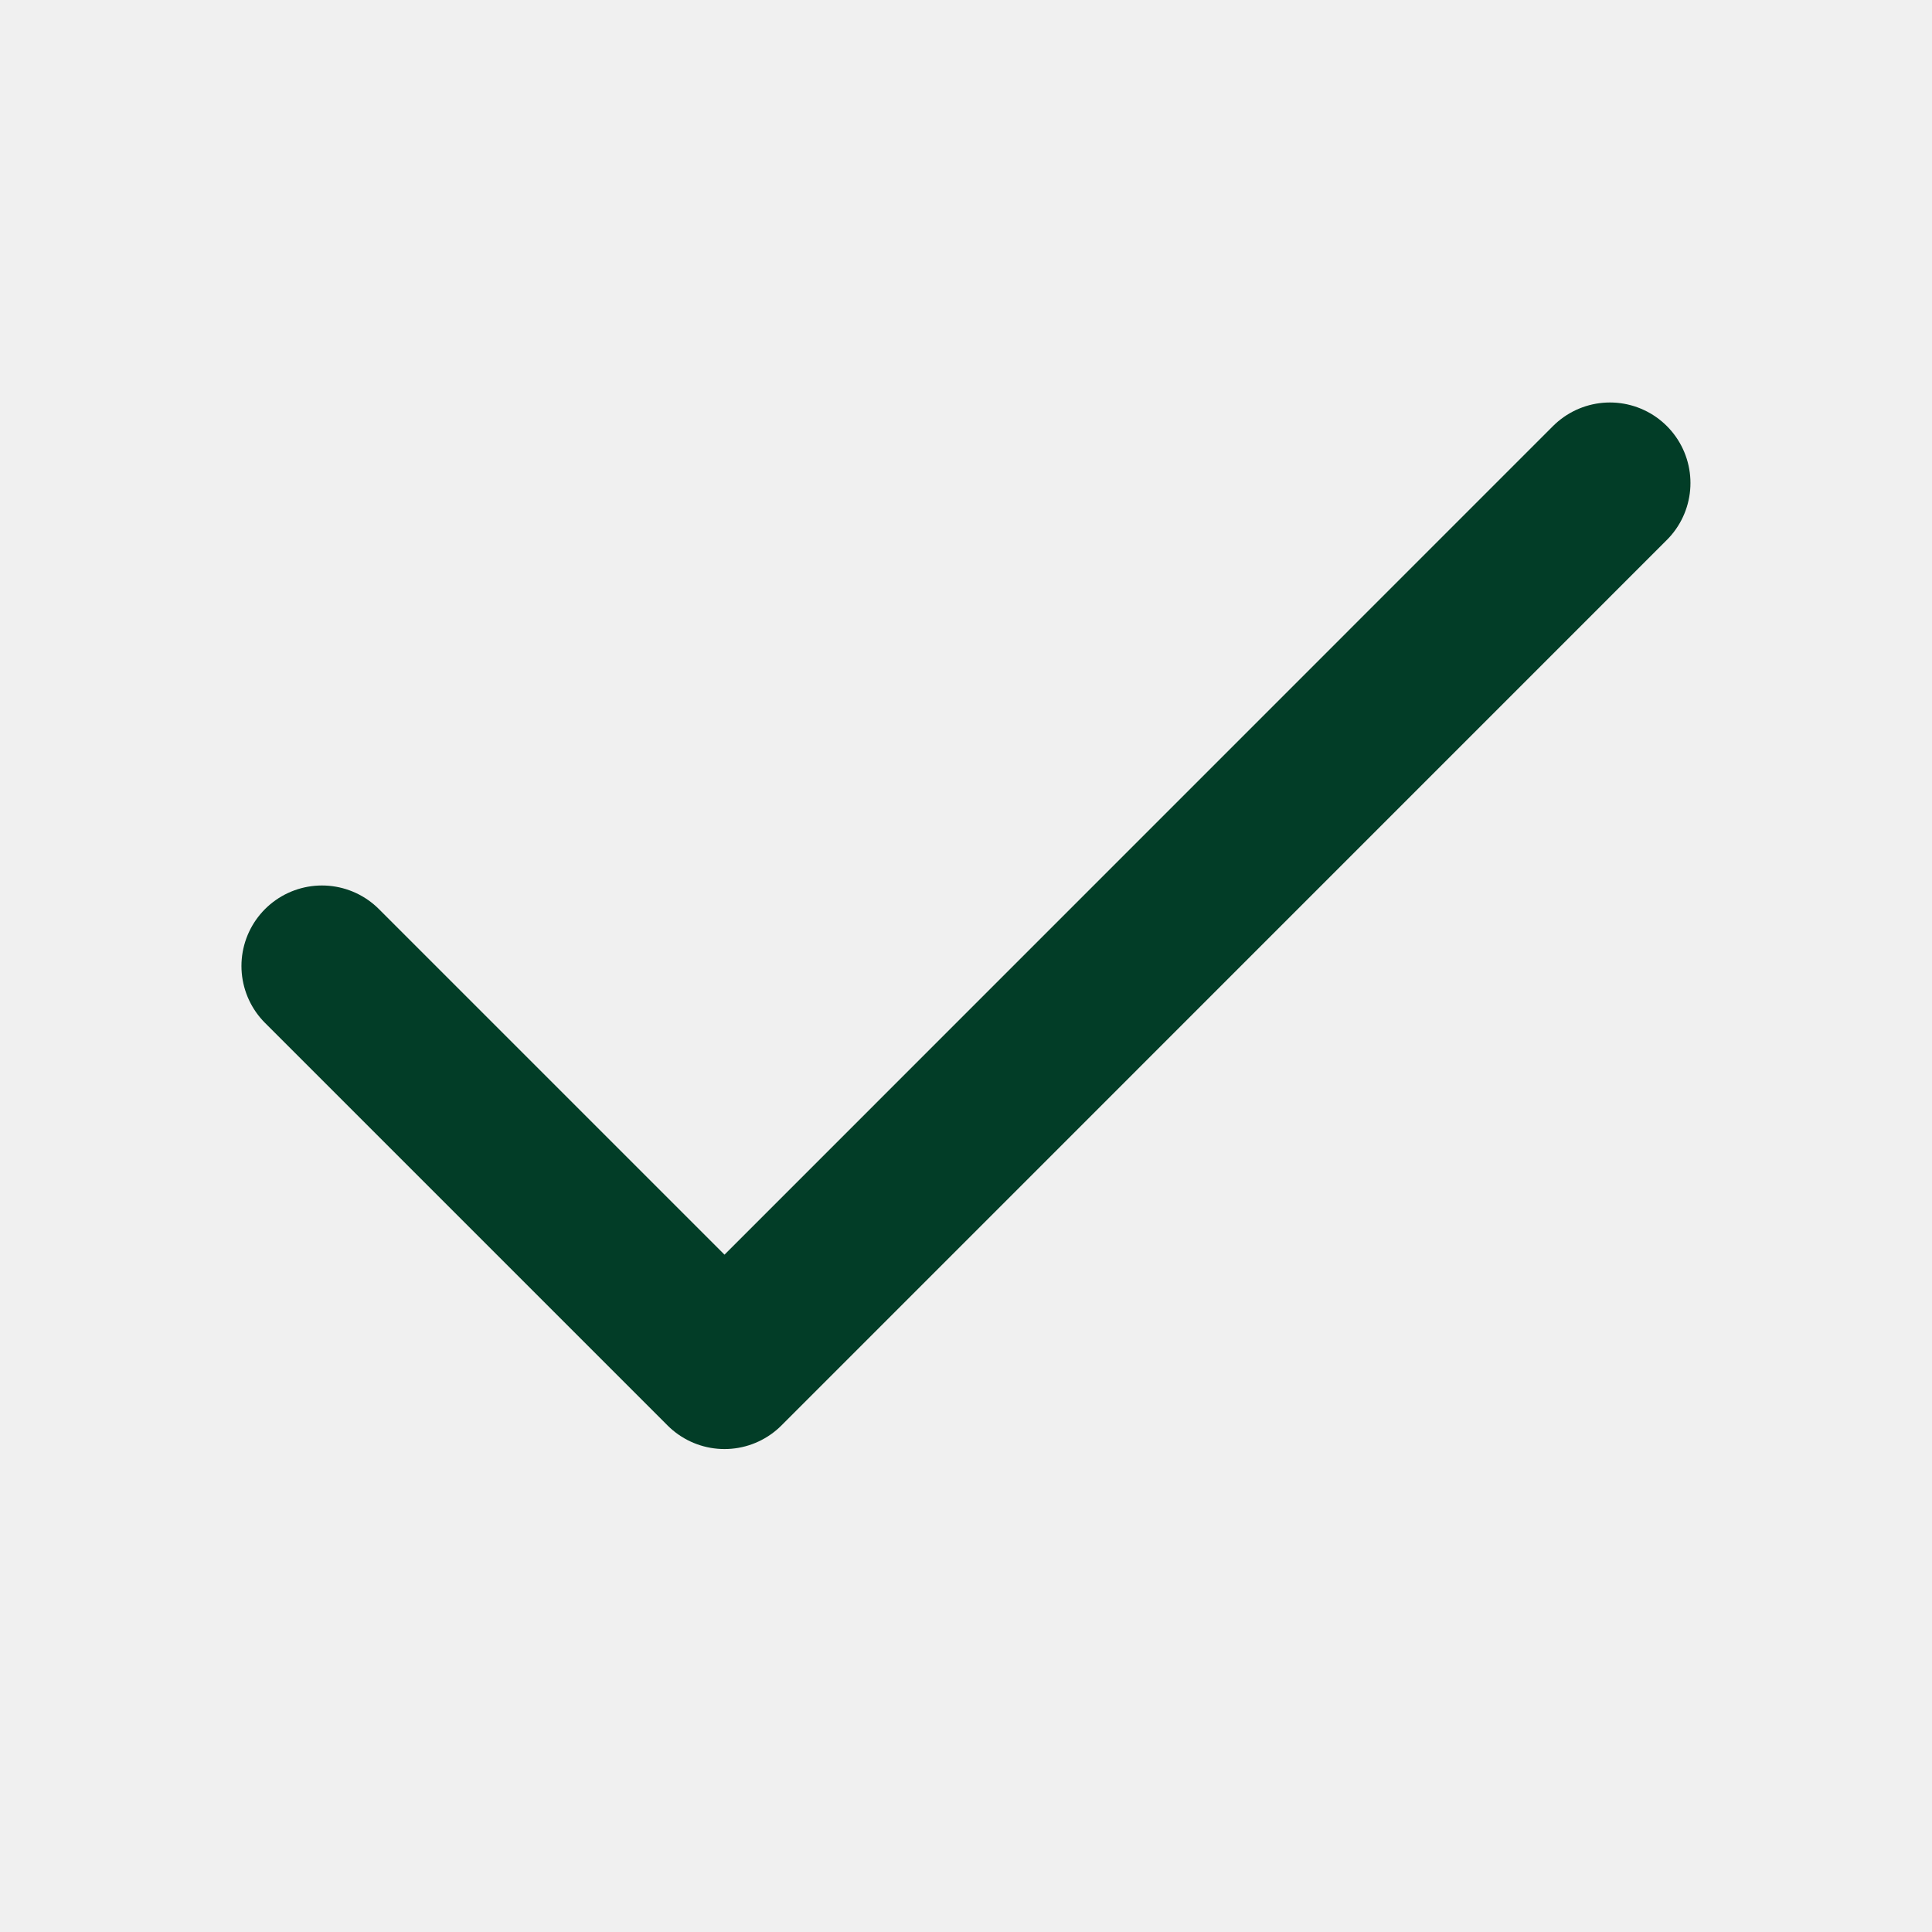
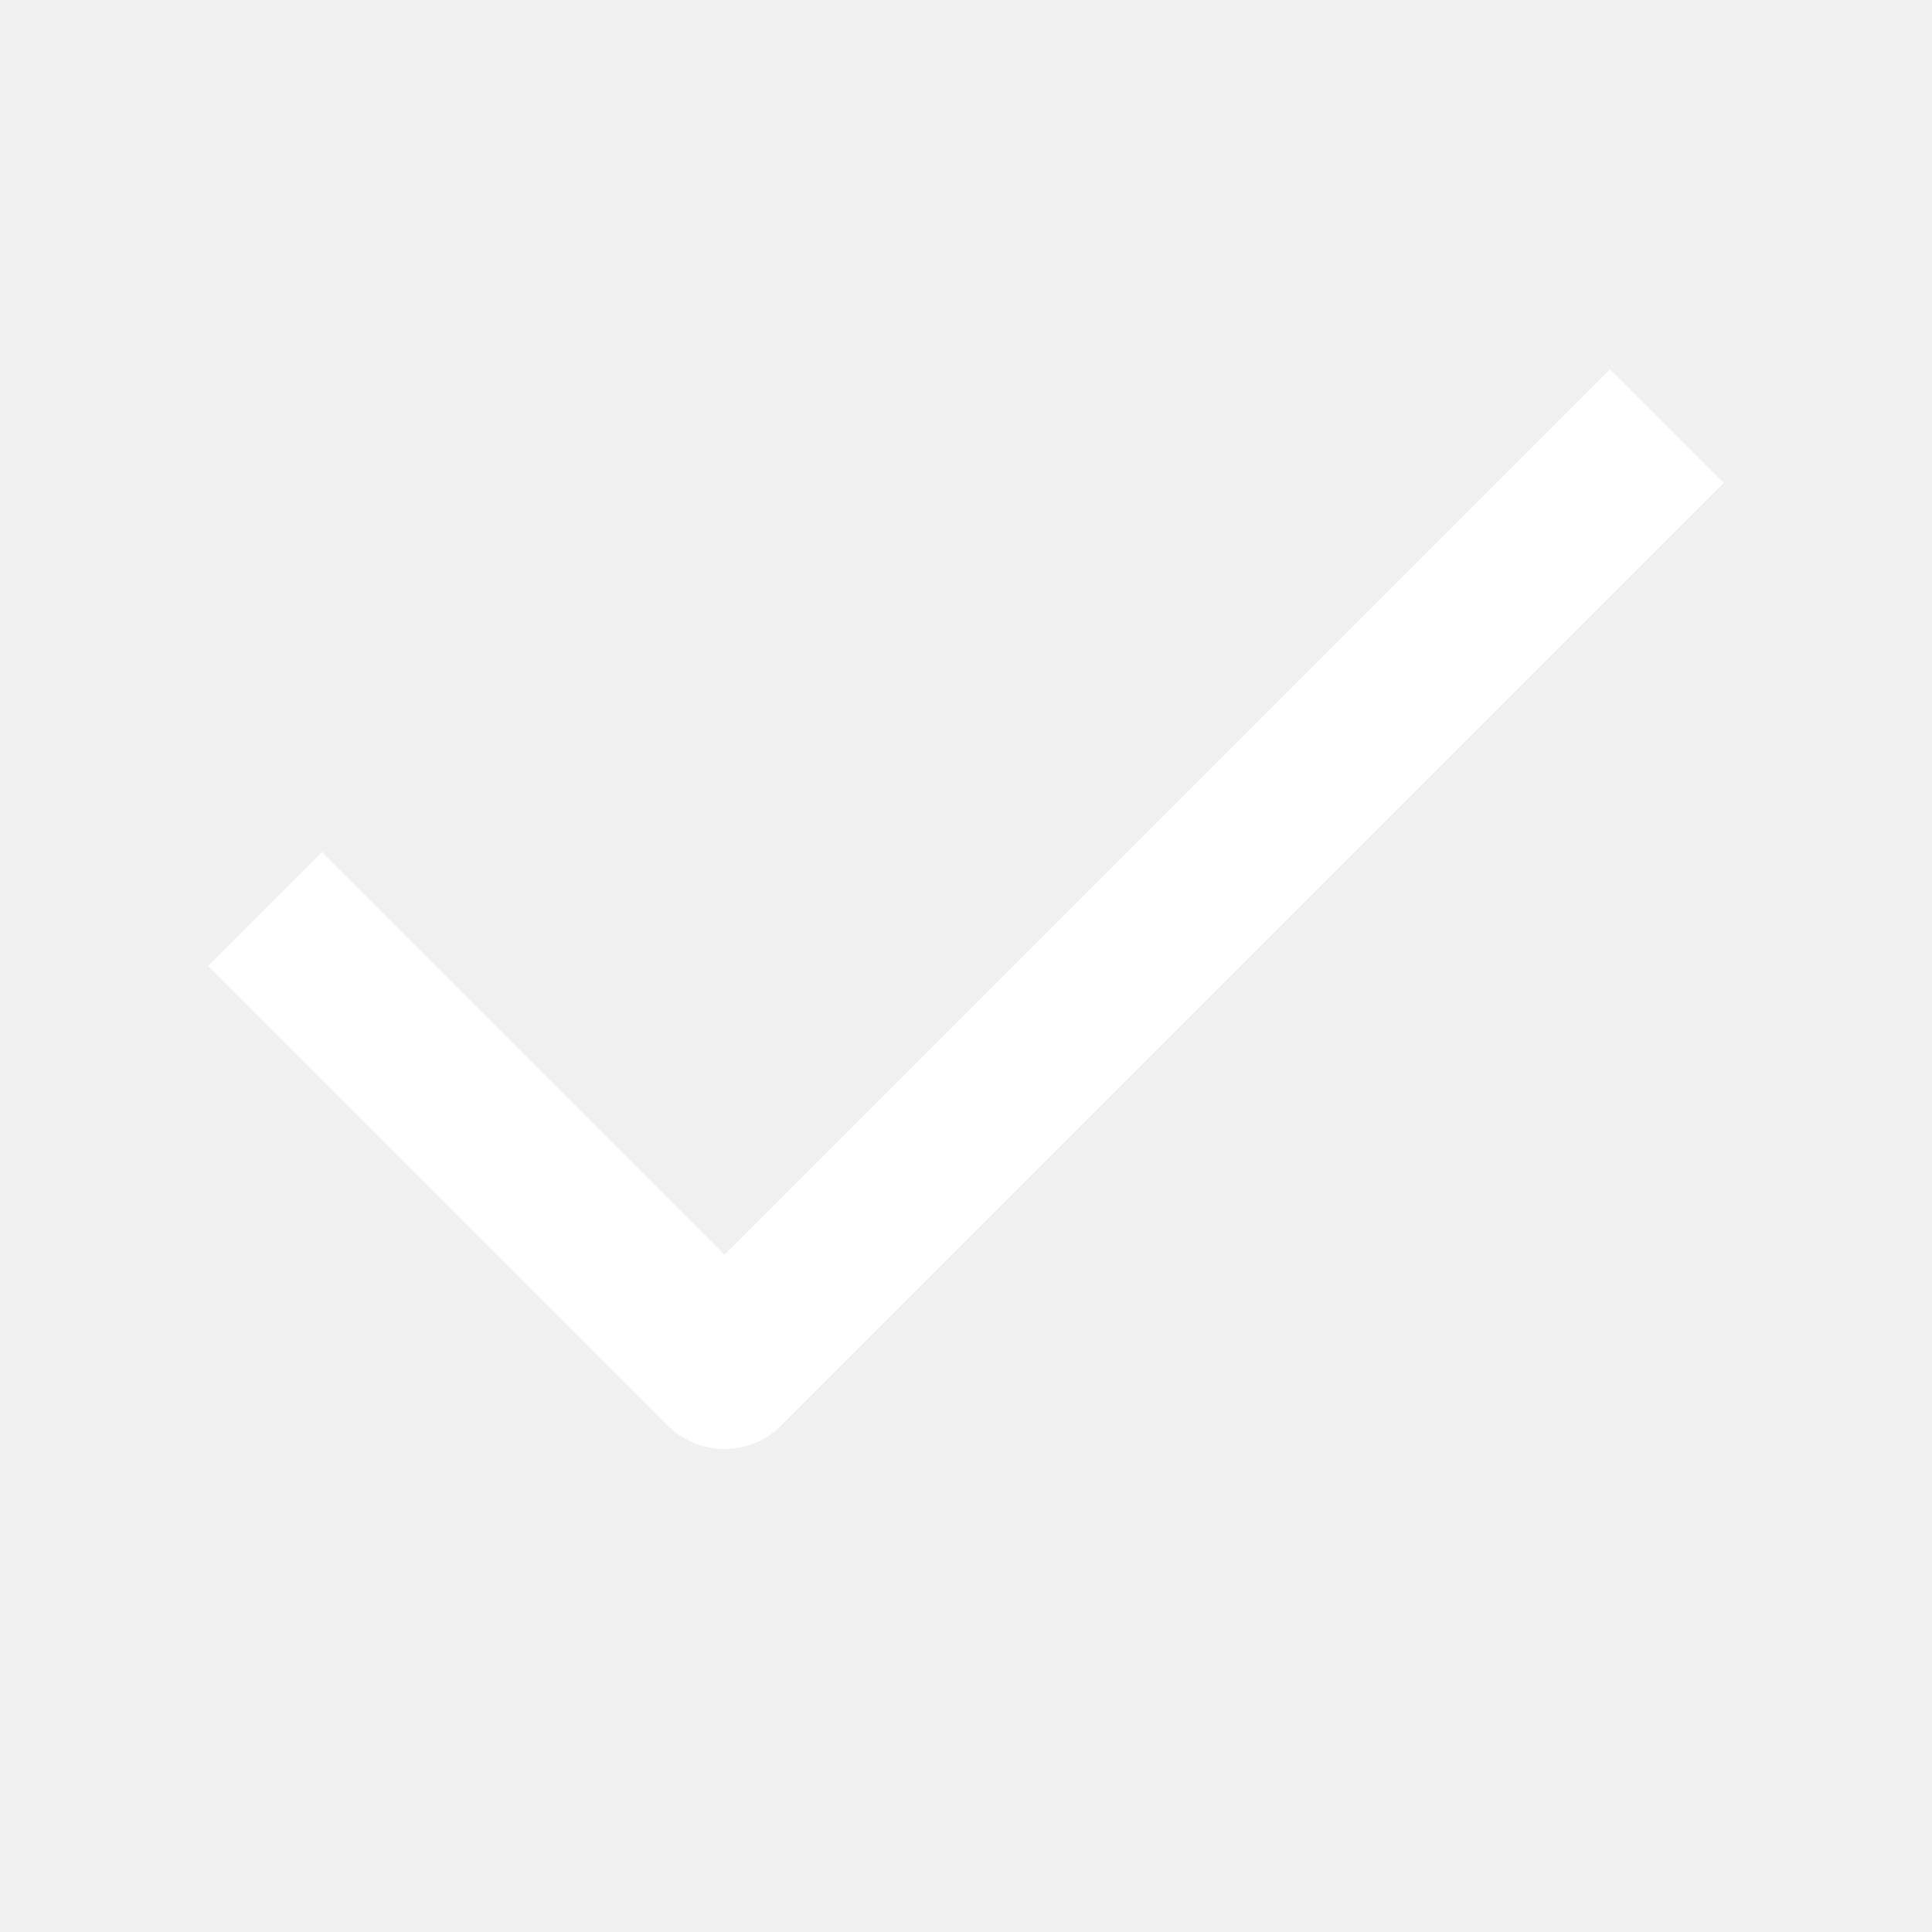
- <svg xmlns="http://www.w3.org/2000/svg" width="20" height="20" viewBox="0 0 20 20" fill="none">
-   <g id="check">
-     <path id="Icon" d="M16.666 5L7.5 14.167L3.333 10" stroke="#023D27" stroke-width="1.667" stroke-linecap="round" stroke-linejoin="round" />
+ <svg xmlns="http://www.w3.org/2000/svg" width="12" height="12" viewBox="0 0 12 12" fill="none">
+   <g id="Checkmark">
+     <path id="Vector" d="M10 3L4.5 8.5L2 6" stroke="white" stroke-linecap="square" stroke-linejoin="round" />
  </g>
</svg>
